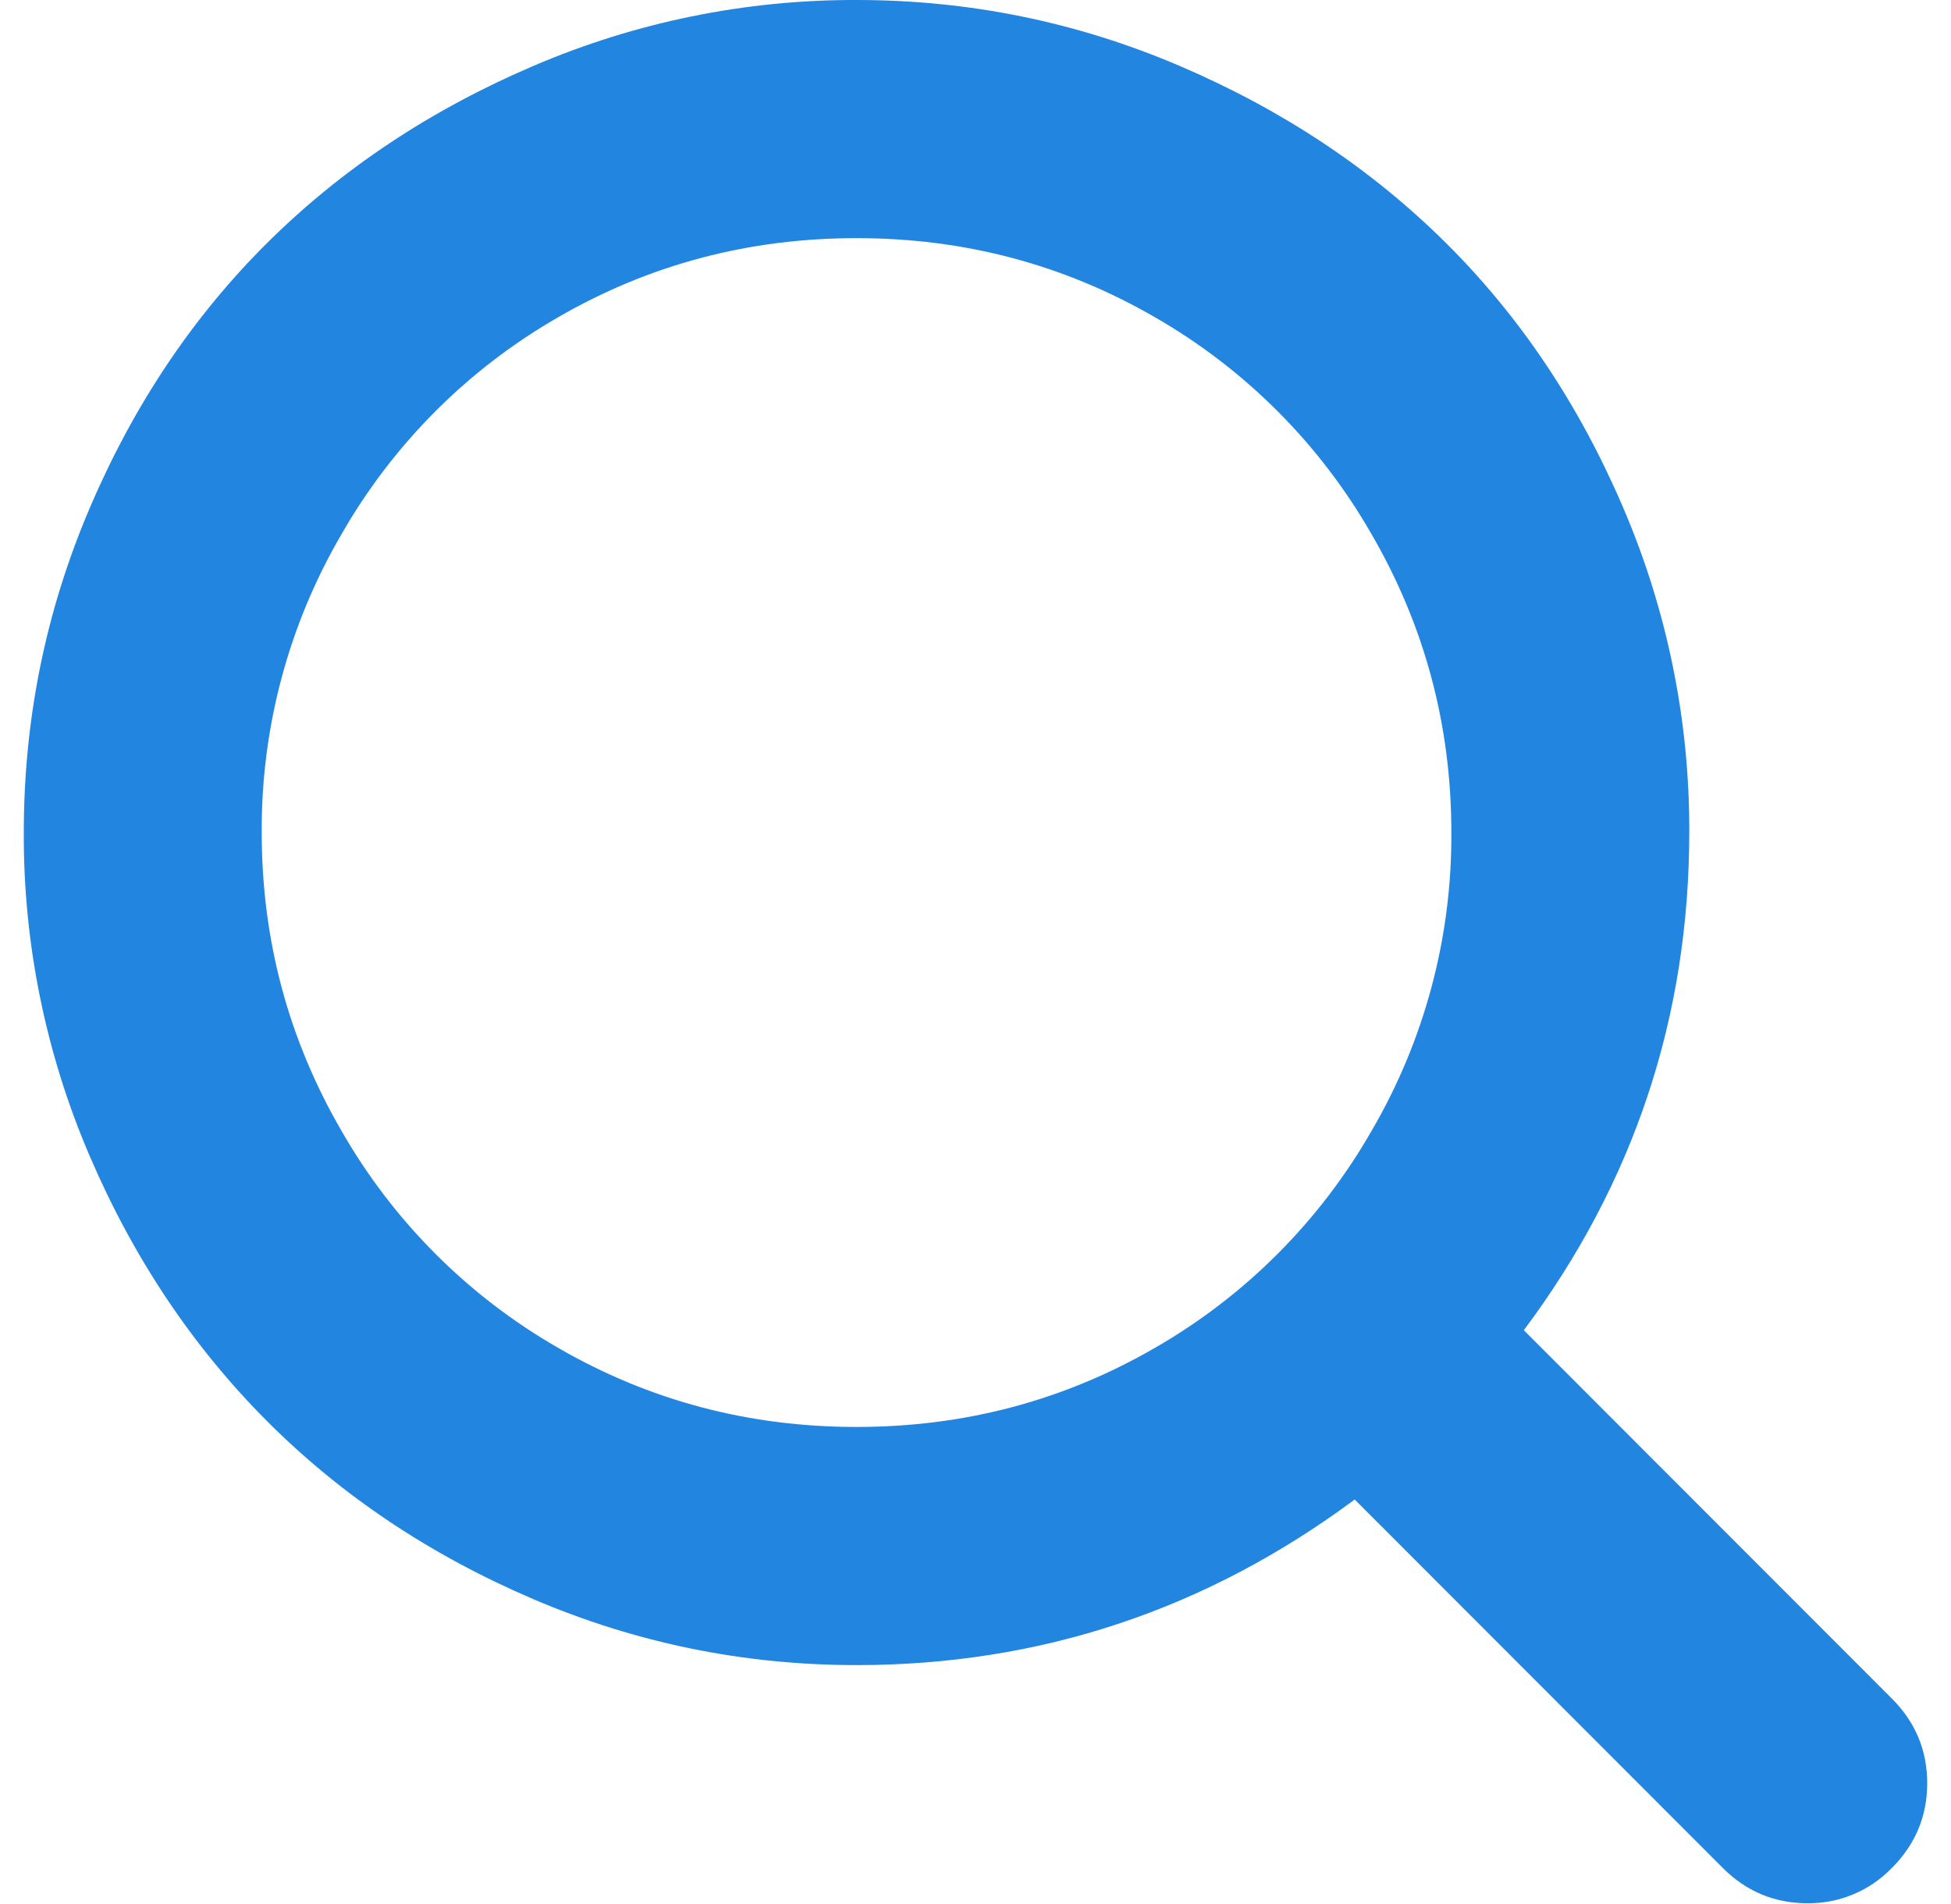
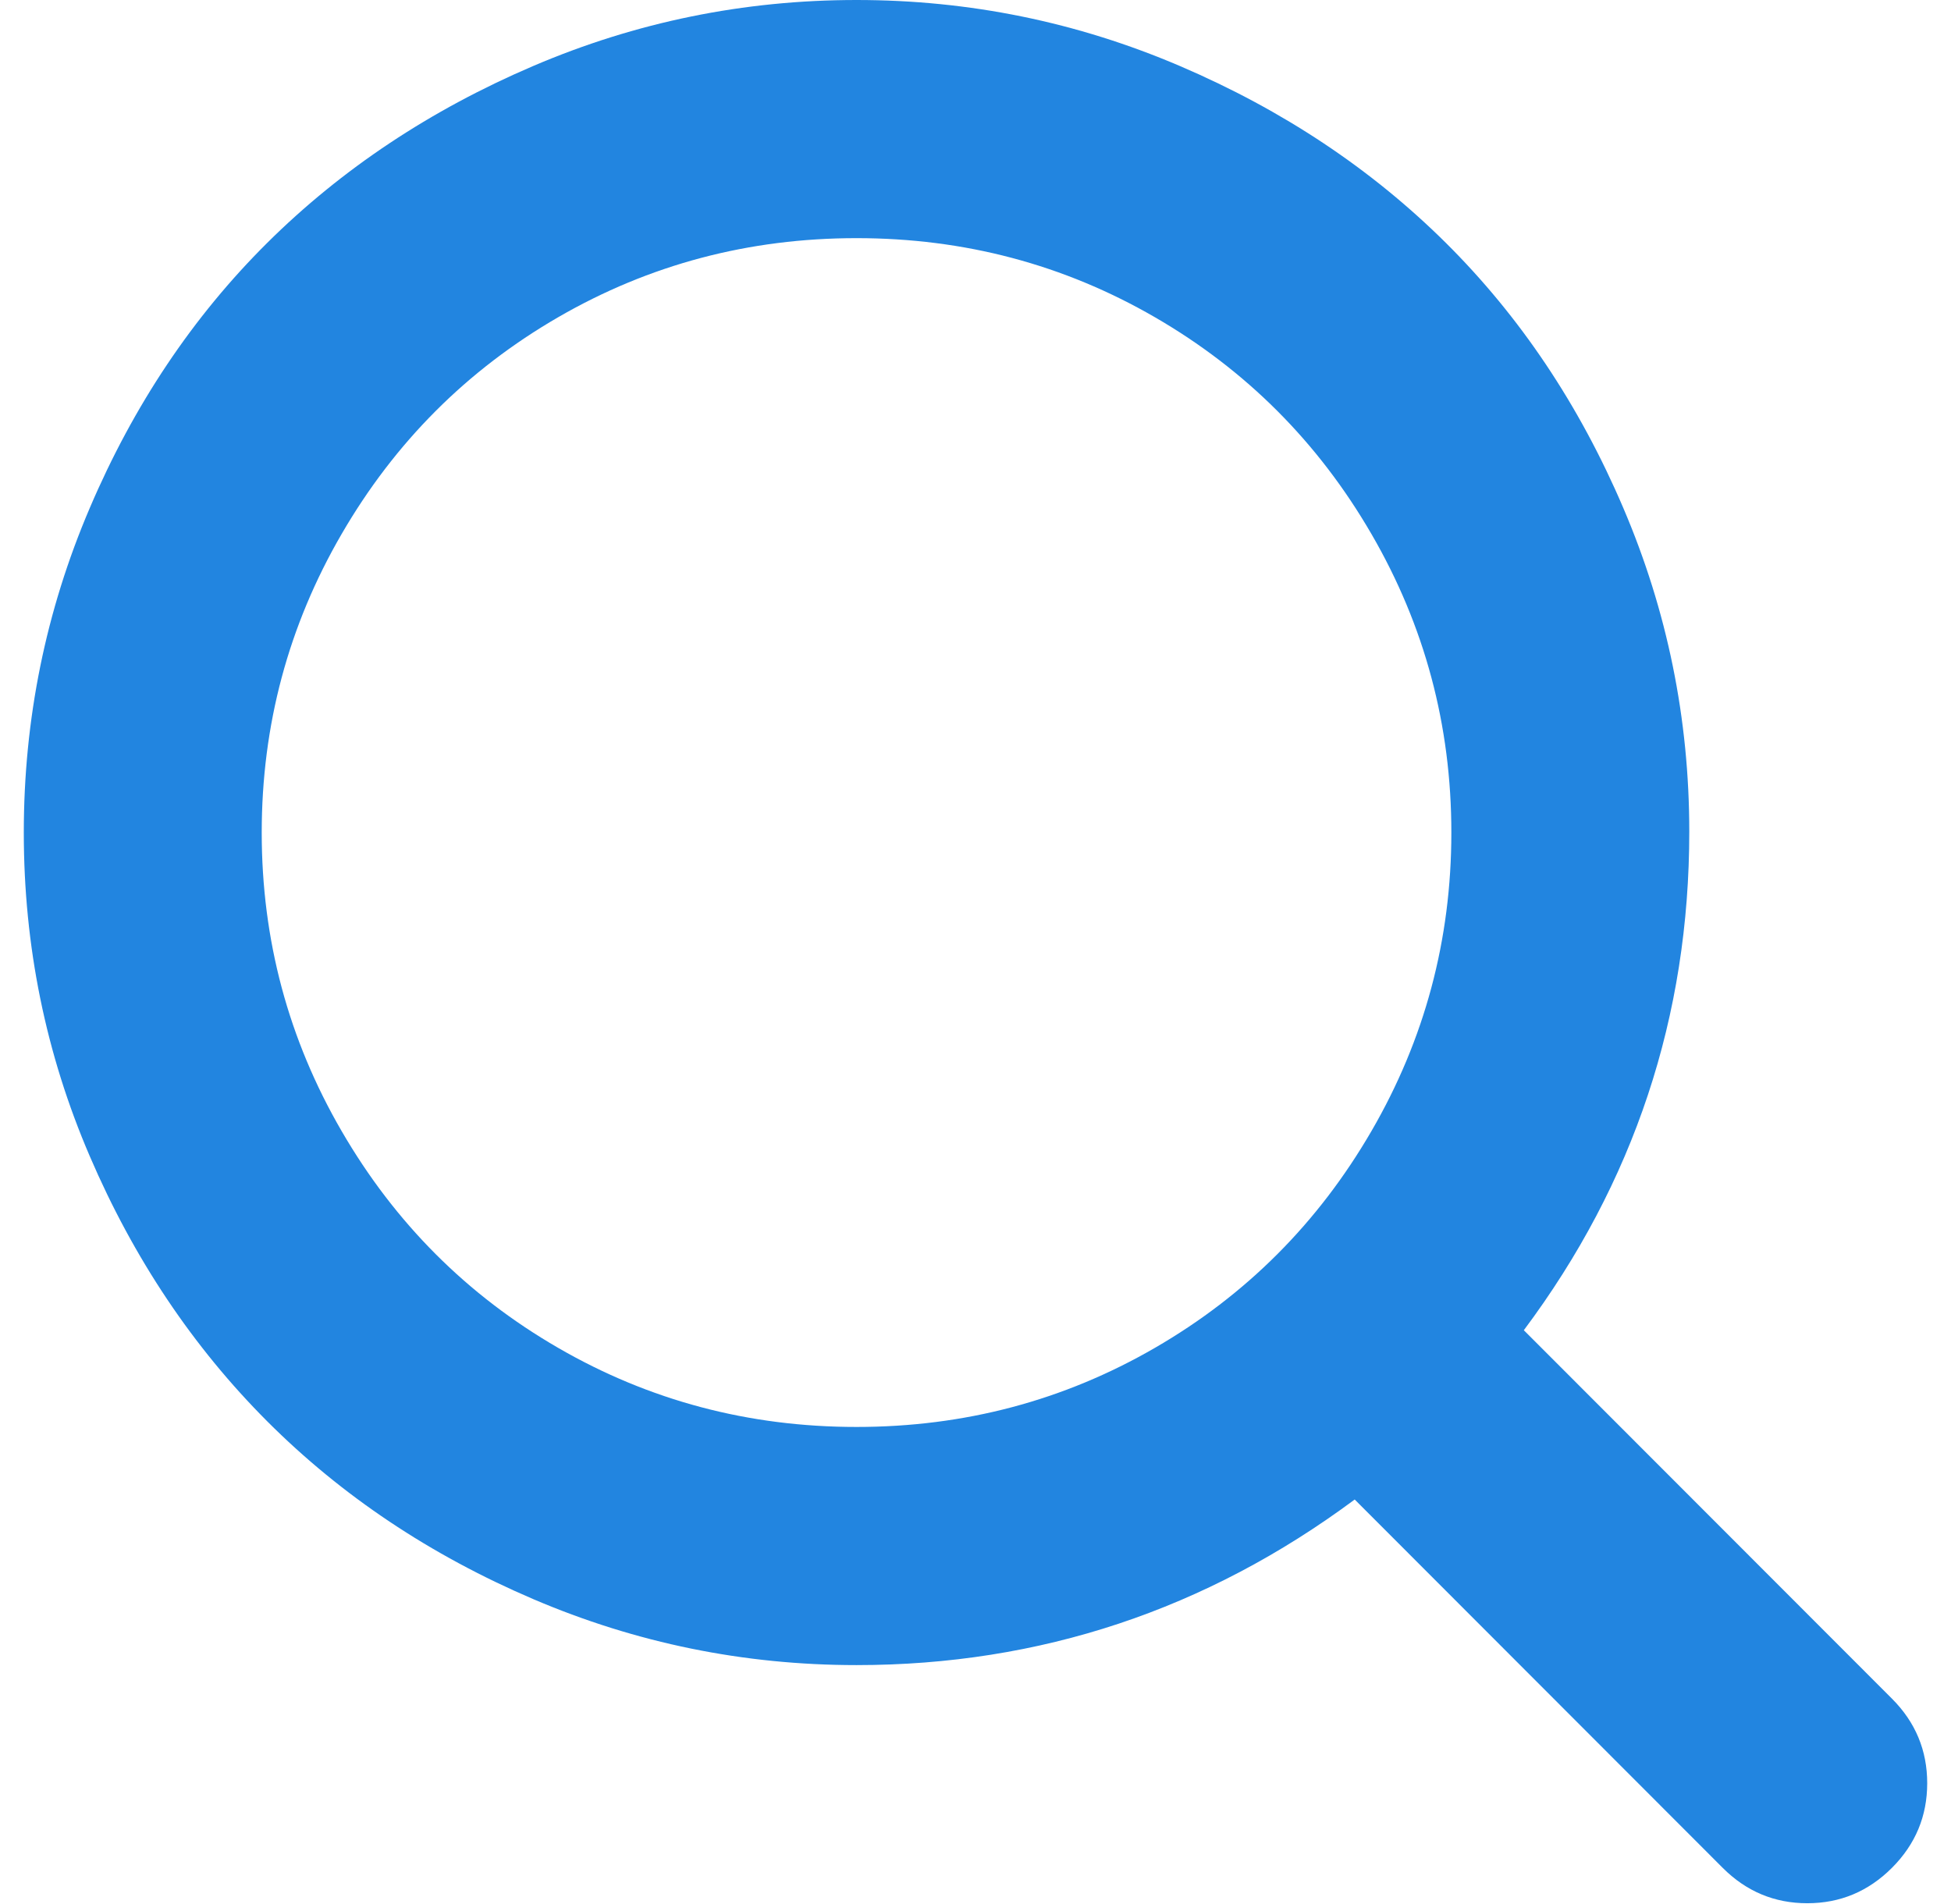
- <svg xmlns="http://www.w3.org/2000/svg" width="41" height="40" fill="none">
-   <path d="M39.758 39.257A2.423 2.423 0 0137.98 40c-.69 0-1.282-.248-1.777-.743l-7.734-7.742c-3.125 2.32-6.615 3.48-10.469 3.48-2.37 0-4.635-.463-6.797-1.388-2.161-.925-4.023-2.17-5.586-3.734-1.562-1.564-2.806-3.421-3.73-5.572A17.046 17.046 0 01.5 17.498c0-2.386.462-4.66 1.387-6.824.924-2.163 2.168-4.02 3.73-5.571 1.563-1.551 3.425-2.79 5.586-3.715A17.093 17.093 0 0118 0c2.37 0 4.635.463 6.797 1.388 2.161.925 4.023 2.164 5.586 3.715 1.562 1.55 2.806 3.408 3.73 5.572a17.138 17.138 0 011.387 6.803c0 3.884-1.159 7.377-3.477 10.479l7.735 7.742c.495.495.742 1.088.742 1.779 0 .69-.247 1.284-.742 1.78zM18 5.005c-2.266 0-4.355.554-6.27 1.662a12.313 12.313 0 00-4.55 4.555 12.285 12.285 0 00-1.68 6.276c0 2.254.56 4.346 1.68 6.275a12.312 12.312 0 004.55 4.555c1.915 1.108 4.004 1.662 6.27 1.662s4.355-.554 6.27-1.662a12.312 12.312 0 004.55-4.555 12.284 12.284 0 001.68-6.275c0-2.255-.56-4.347-1.68-6.276a12.313 12.313 0 00-4.55-4.555C22.355 5.559 20.266 5.005 18 5.005z" fill="#2285E0" />
+ <svg xmlns="http://www.w3.org/2000/svg" width="41" height="40" viewBox="0 0 41 40" fill="none">
+   <path d="M39.758 39.257C39.263 39.752 38.671 40 37.98 40C37.29 40 36.698 39.752 36.203 39.257L28.469 31.515C25.344 33.835 21.854 34.995 18 34.995C15.63 34.995 13.365 34.532 11.203 33.607C9.042 32.682 7.18 31.437 5.617 29.873C4.055 28.309 2.811 26.452 1.887 24.301C0.962 22.151 0.5 19.883 0.5 17.498C0.5 15.112 0.962 12.838 1.887 10.675C2.811 8.511 4.055 6.654 5.617 5.103C7.18 3.552 9.042 2.313 11.203 1.388C13.365 0.463 15.63 0 18 0C20.37 0 22.635 0.463 24.797 1.388C26.958 2.313 28.82 3.552 30.383 5.103C31.945 6.654 33.189 8.511 34.113 10.675C35.038 12.838 35.5 15.106 35.5 17.478C35.5 21.362 34.341 24.855 32.023 27.957L39.758 35.699C40.253 36.194 40.5 36.787 40.5 37.478C40.5 38.169 40.253 38.762 39.758 39.257ZM18 5.005C15.734 5.005 13.645 5.559 11.73 6.667C9.816 7.775 8.299 9.293 7.18 11.222C6.06 13.151 5.5 15.243 5.5 17.498C5.5 19.752 6.06 21.844 7.18 23.773C8.299 25.702 9.816 27.221 11.73 28.328C13.645 29.436 15.734 29.99 18 29.99C20.266 29.99 22.355 29.436 24.27 28.328C26.184 27.221 27.701 25.702 28.82 23.773C29.94 21.844 30.5 19.752 30.5 17.498C30.5 15.243 29.94 13.151 28.82 11.222C27.701 9.293 26.184 7.775 24.27 6.667C22.355 5.559 20.266 5.005 18 5.005Z" fill="#2285E0" />
</svg>
